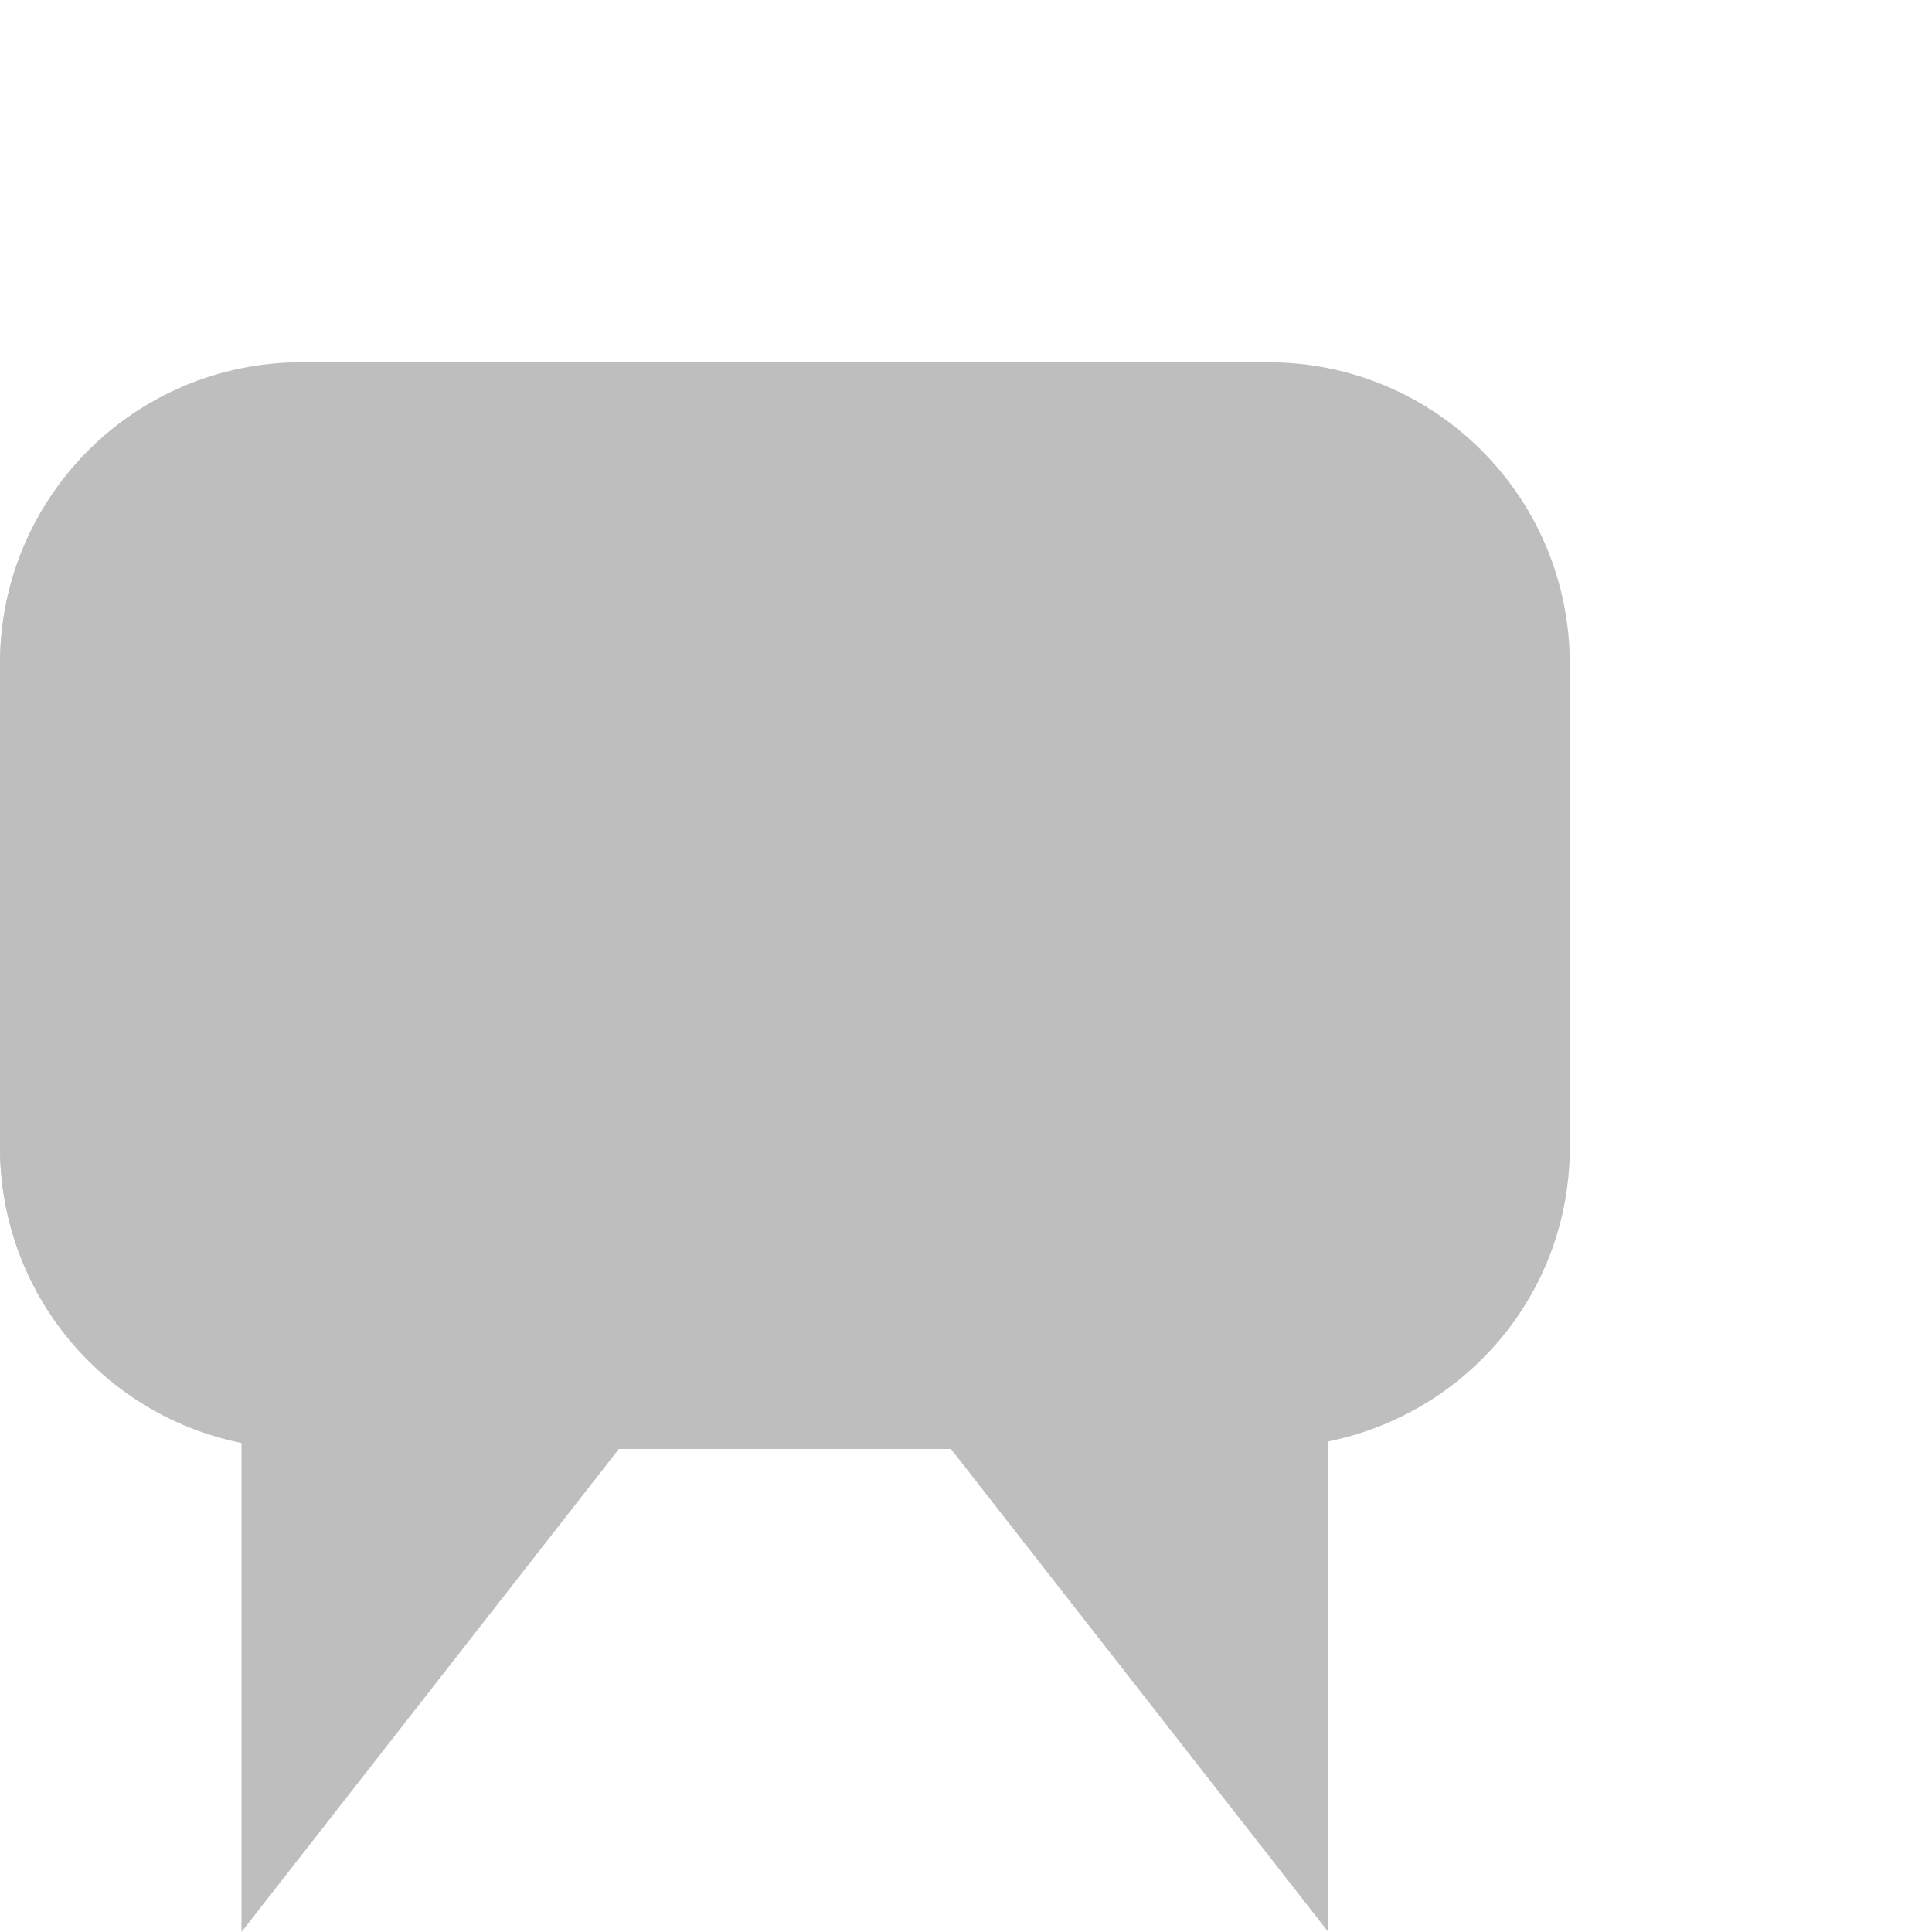
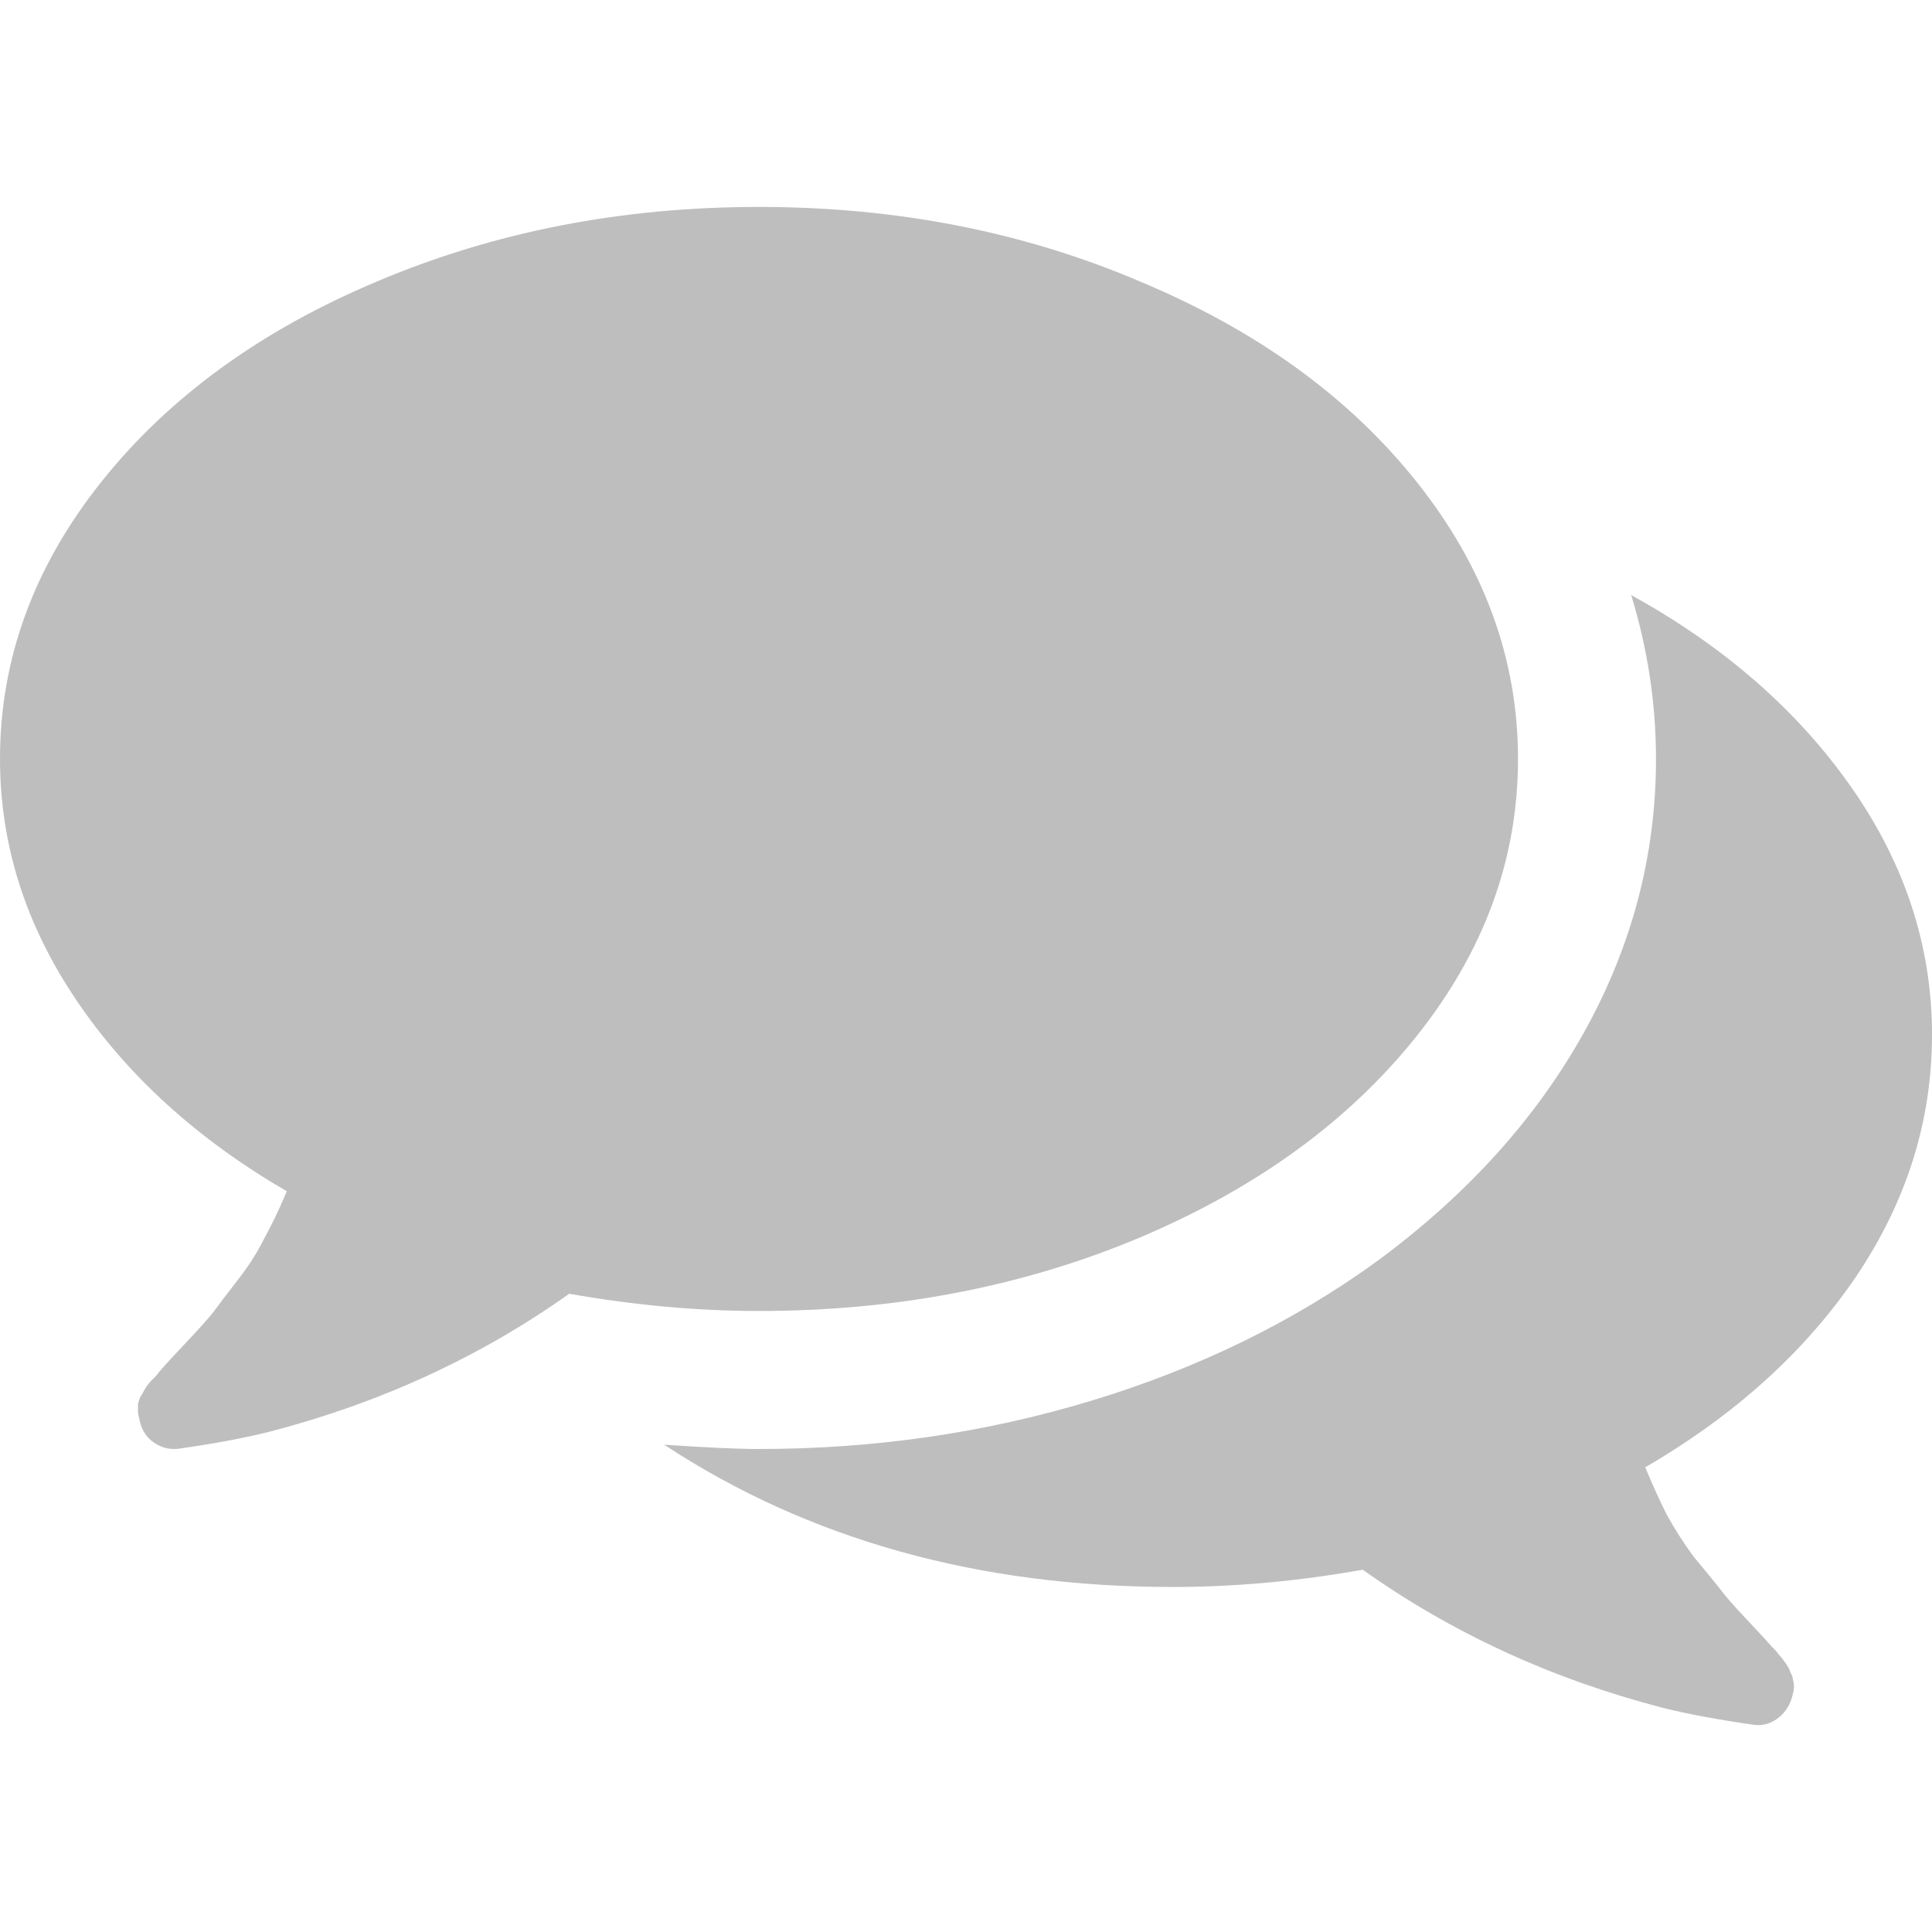
- <svg xmlns="http://www.w3.org/2000/svg" width="128" height="128" id="svg15935" version="1.1">
-   <defs id="defs15937" />
+ <svg xmlns="http://www.w3.org/2000/svg" width="128" height="128" id="svg2" version="1.1">
+   <defs id="defs4" />
  <g id="layer1" transform="translate(0,-924.3622)">
-     <path style="fill:#bebebe;fill-opacity:1;stroke:none" d="m 79,1012.362 -43,0 c -11.996,0 -20,-8.92 -20,-20 l 0,-43.5 c -9.13,1.859 -16,9.805 -16,19.5 l 0,32 c 0,9.695 6.87,17.642 16,19.5 l 0,32.5 25,-32 43,0 z" id="path16638" />
-     <path style="fill:#bebebe;fill-opacity:1;stroke:none" d="m 20,948.362 c -11.08,0 -20,8.92 -20,20 l 0,32 c 0,11.08 8.92,20 20,20 l 43.004,0 25,32 0,-32.5 c 9.13,-1.858 16,-9.805 16,-19.5 l 0,-32 c 0,-11.08 -8.92,-20 -20,-20 z" id="path16636" />
+     <g style="font-size:64px;font-style:normal;font-variant:normal;font-weight:normal;font-stretch:normal;line-height:125%;letter-spacing:0px;word-spacing:0px;fill:#bebebe;fill-opacity:1;stroke:none;font-family:FontAwesome;-inkscape-font-specification:FontAwesome" id="text2985" transform="matrix(2,0,0,2,2.0000016e-7,-1052.33)">
+       <path d="m 46.929,1004.309 c 2.238,2.81 3.357,5.869 3.357,9.179 -5e-5,3.309 -1.119,6.369 -3.357,9.179 -2.238,2.809 -5.298,5.036 -9.179,6.678 -3.857,1.619 -8.06,2.429 -12.607,2.429 -2.048,0 -4.143,-0.191 -6.286,-0.571 -2.952,2.095 -6.262,3.619 -9.929,4.571 -0.857,0.214 -1.881,0.405 -3.071,0.571 l -0.107,0 c -0.262,0 -0.512,-0.095 -0.75,-0.286 -0.214,-0.19 -0.345,-0.44 -0.393,-0.75 -0.024,-0.071 -0.036,-0.143 -0.036,-0.214 -4.6e-6,-0.095 -4.6e-6,-0.178 0,-0.25 0.024,-0.071 0.048,-0.143 0.071,-0.214 0.048,-0.072 0.083,-0.131 0.107,-0.179 0.024,-0.048 0.06,-0.107 0.107,-0.179 0.071,-0.095 0.119,-0.155 0.143,-0.179 0.048,-0.048 0.107,-0.107 0.179,-0.178 0.071,-0.095 0.119,-0.155 0.143,-0.179 0.119,-0.143 0.393,-0.441 0.821,-0.893 0.429,-0.452 0.738,-0.798 0.929,-1.036 0.19,-0.262 0.452,-0.607 0.786,-1.036 0.357,-0.452 0.655,-0.917 0.893,-1.393 0.262,-0.476 0.512,-1 0.75,-1.571 -2.952,-1.714 -5.274,-3.821 -6.964,-6.321 C 0.845,1018.987 0,1016.321 0,1013.487 c 0,-3.309 1.119,-6.369 3.357,-9.179 2.238,-2.809 5.286,-5.024 9.143,-6.643 3.881,-1.643 8.095,-2.464 12.643,-2.464 4.548,4e-5 8.75,0.821 12.607,2.464 3.881,1.619 6.94,3.833 9.179,6.643 M 64,1022.63 c -6.4e-5,2.857 -0.845,5.536 -2.536,8.036 -1.691,2.476 -4.012,4.571 -6.964,6.286 0.238,0.571 0.476,1.095 0.714,1.571 0.262,0.476 0.559,0.941 0.893,1.393 0.357,0.428 0.631,0.762 0.821,1 0.19,0.262 0.5,0.619 0.929,1.071 0.429,0.452 0.702,0.75 0.821,0.893 0.024,0.024 0.071,0.071 0.143,0.143 0.071,0.095 0.119,0.155 0.143,0.179 0.048,0.048 0.095,0.107 0.143,0.179 0.071,0.095 0.119,0.167 0.143,0.214 0.024,0.048 0.048,0.107 0.071,0.179 0.048,0.071 0.071,0.143 0.071,0.214 0.024,0.071 0.036,0.143 0.036,0.214 -5.9e-5,0.095 -0.012,0.179 -0.036,0.25 -0.071,0.333 -0.226,0.595 -0.464,0.786 -0.238,0.191 -0.5,0.274 -0.786,0.25 -1.191,-0.167 -2.214,-0.357 -3.071,-0.571 -3.667,-0.952 -6.976,-2.476 -9.929,-4.572 -2.143,0.381 -4.238,0.572 -6.286,0.572 -6.452,0 -12.071,-1.571 -16.857,-4.714 1.381,0.095 2.429,0.143 3.143,0.143 3.833,0 7.512,-0.536 11.036,-1.607 3.524,-1.071 6.667,-2.607 9.429,-4.607 2.976,-2.191 5.262,-4.714 6.857,-7.572 1.595,-2.857 2.393,-5.881 2.393,-9.071 -5.5e-5,-1.833 -0.274,-3.643 -0.821,-5.429 3.071,1.69 5.5,3.81 7.286,6.357 1.786,2.548 2.679,5.286 2.679,8.214" id="path2993" />
+     </g>
  </g>
</svg>
